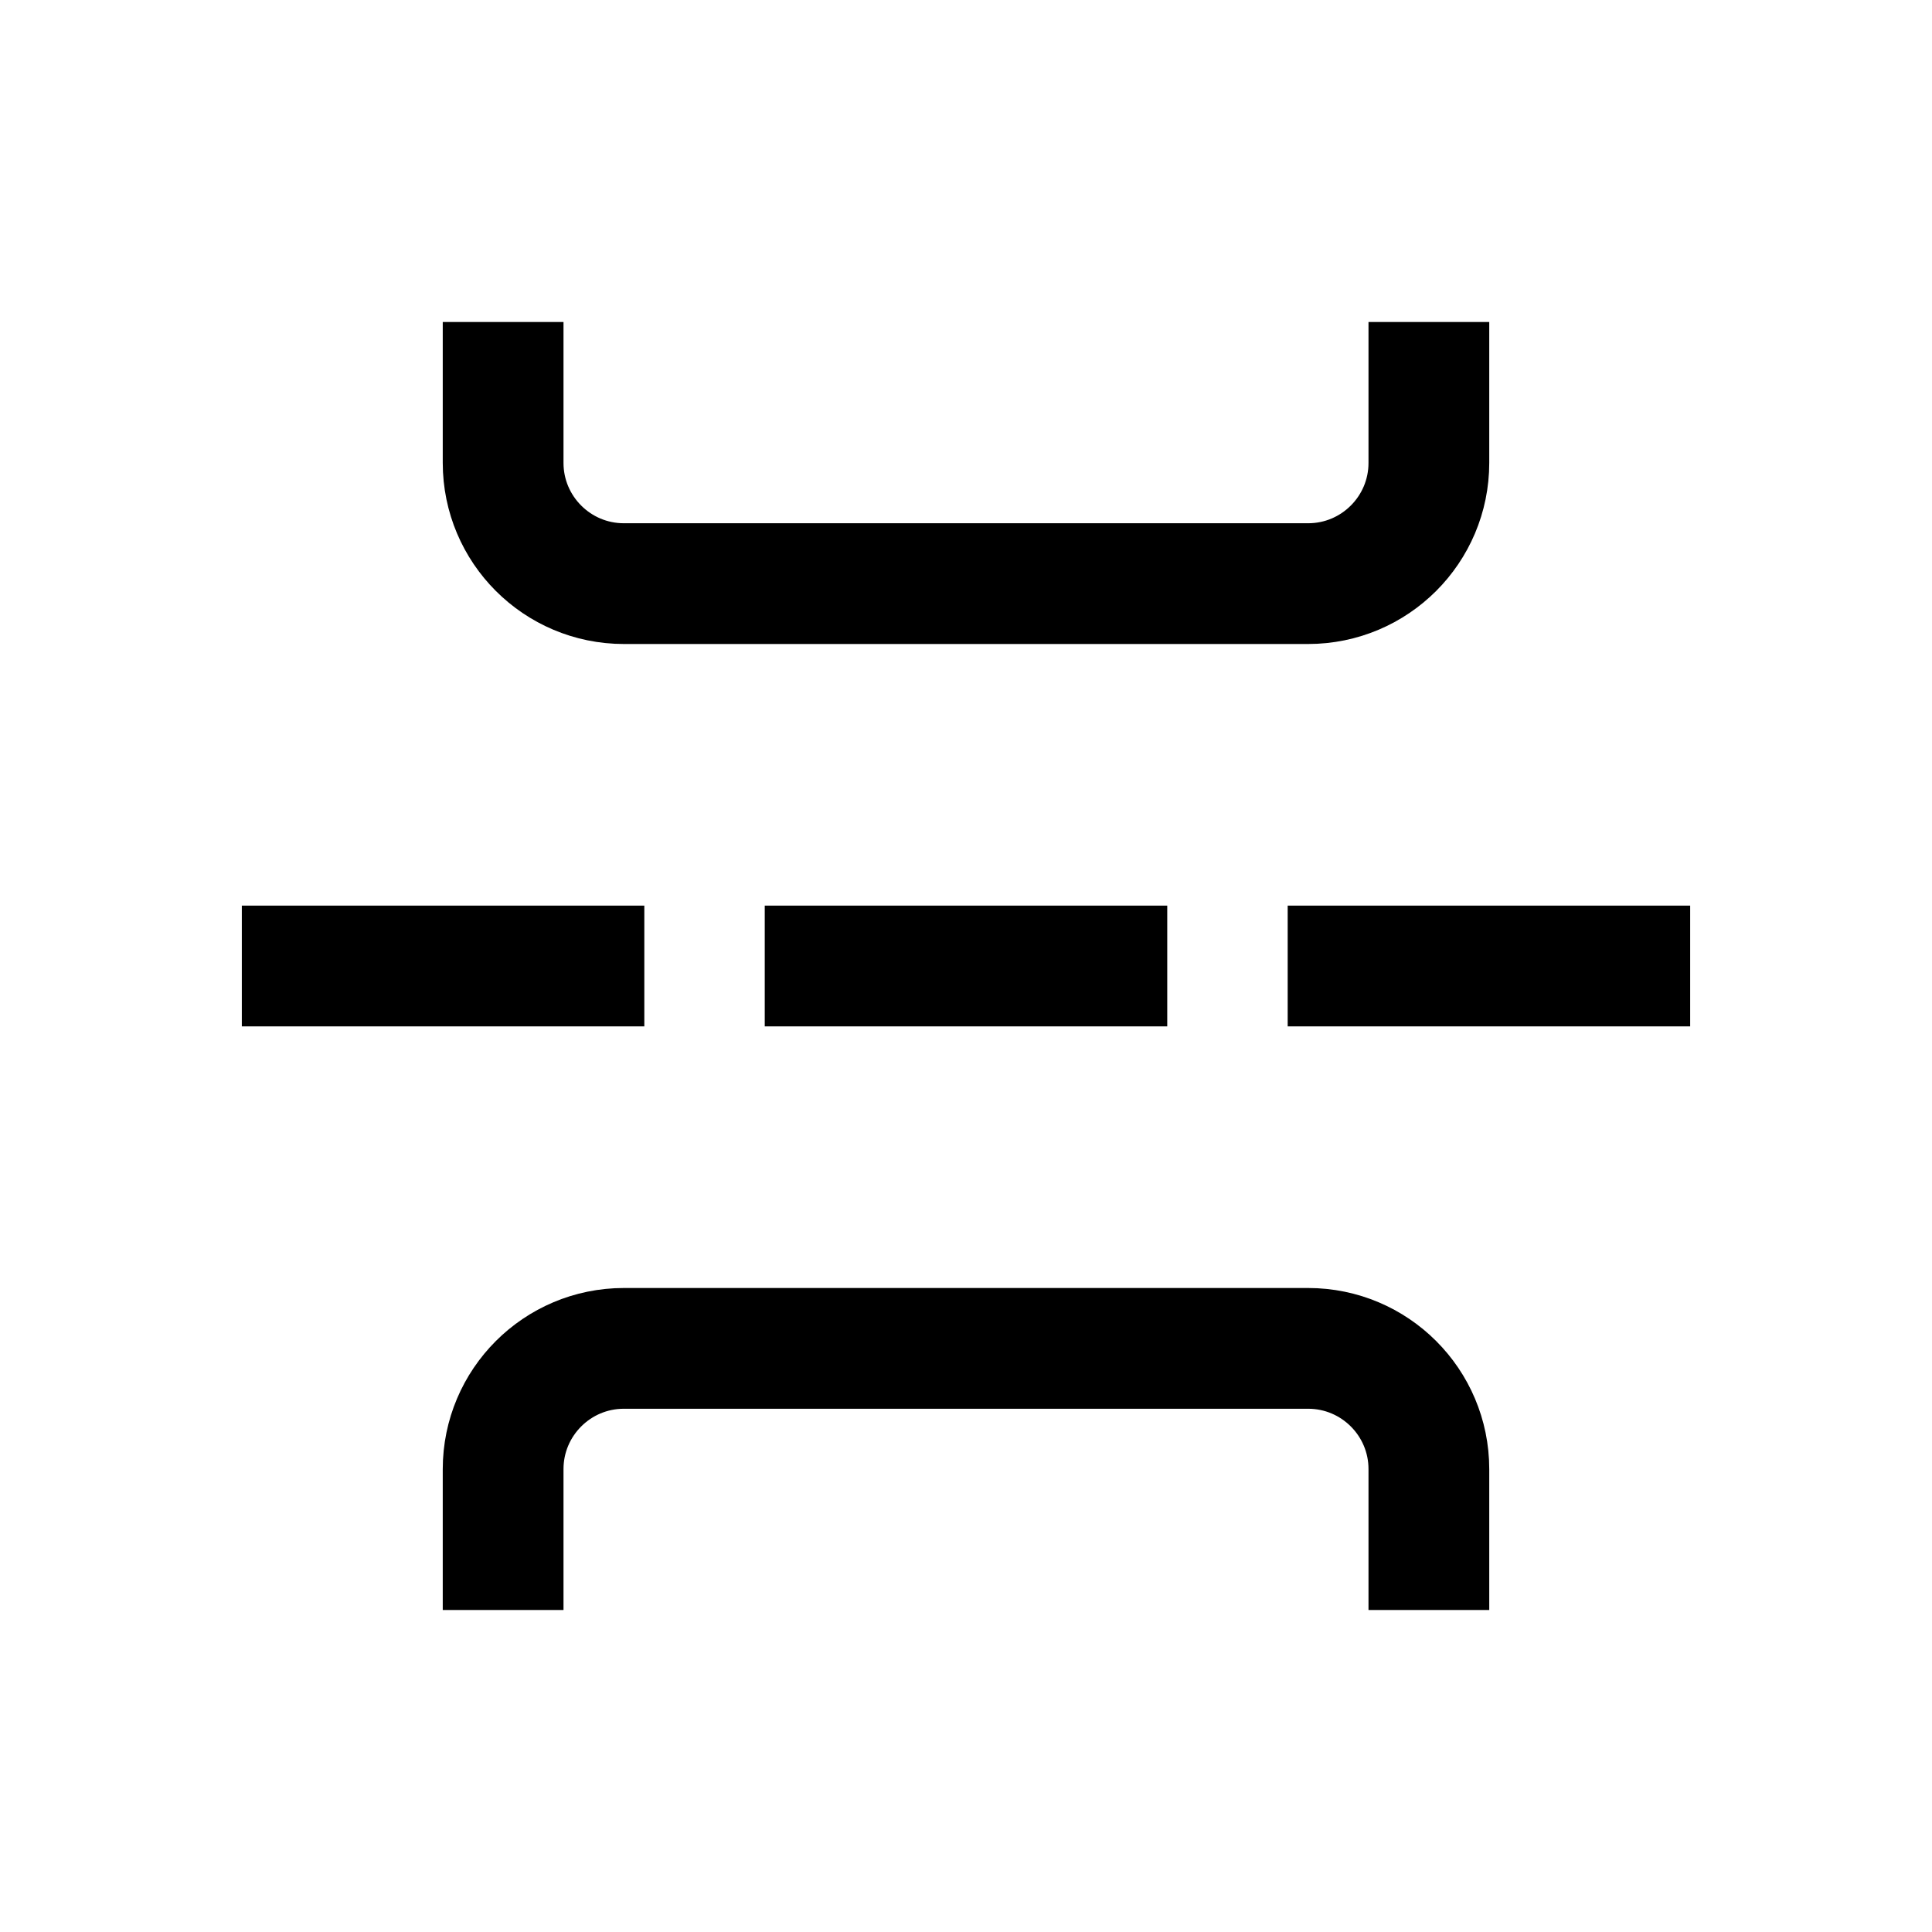
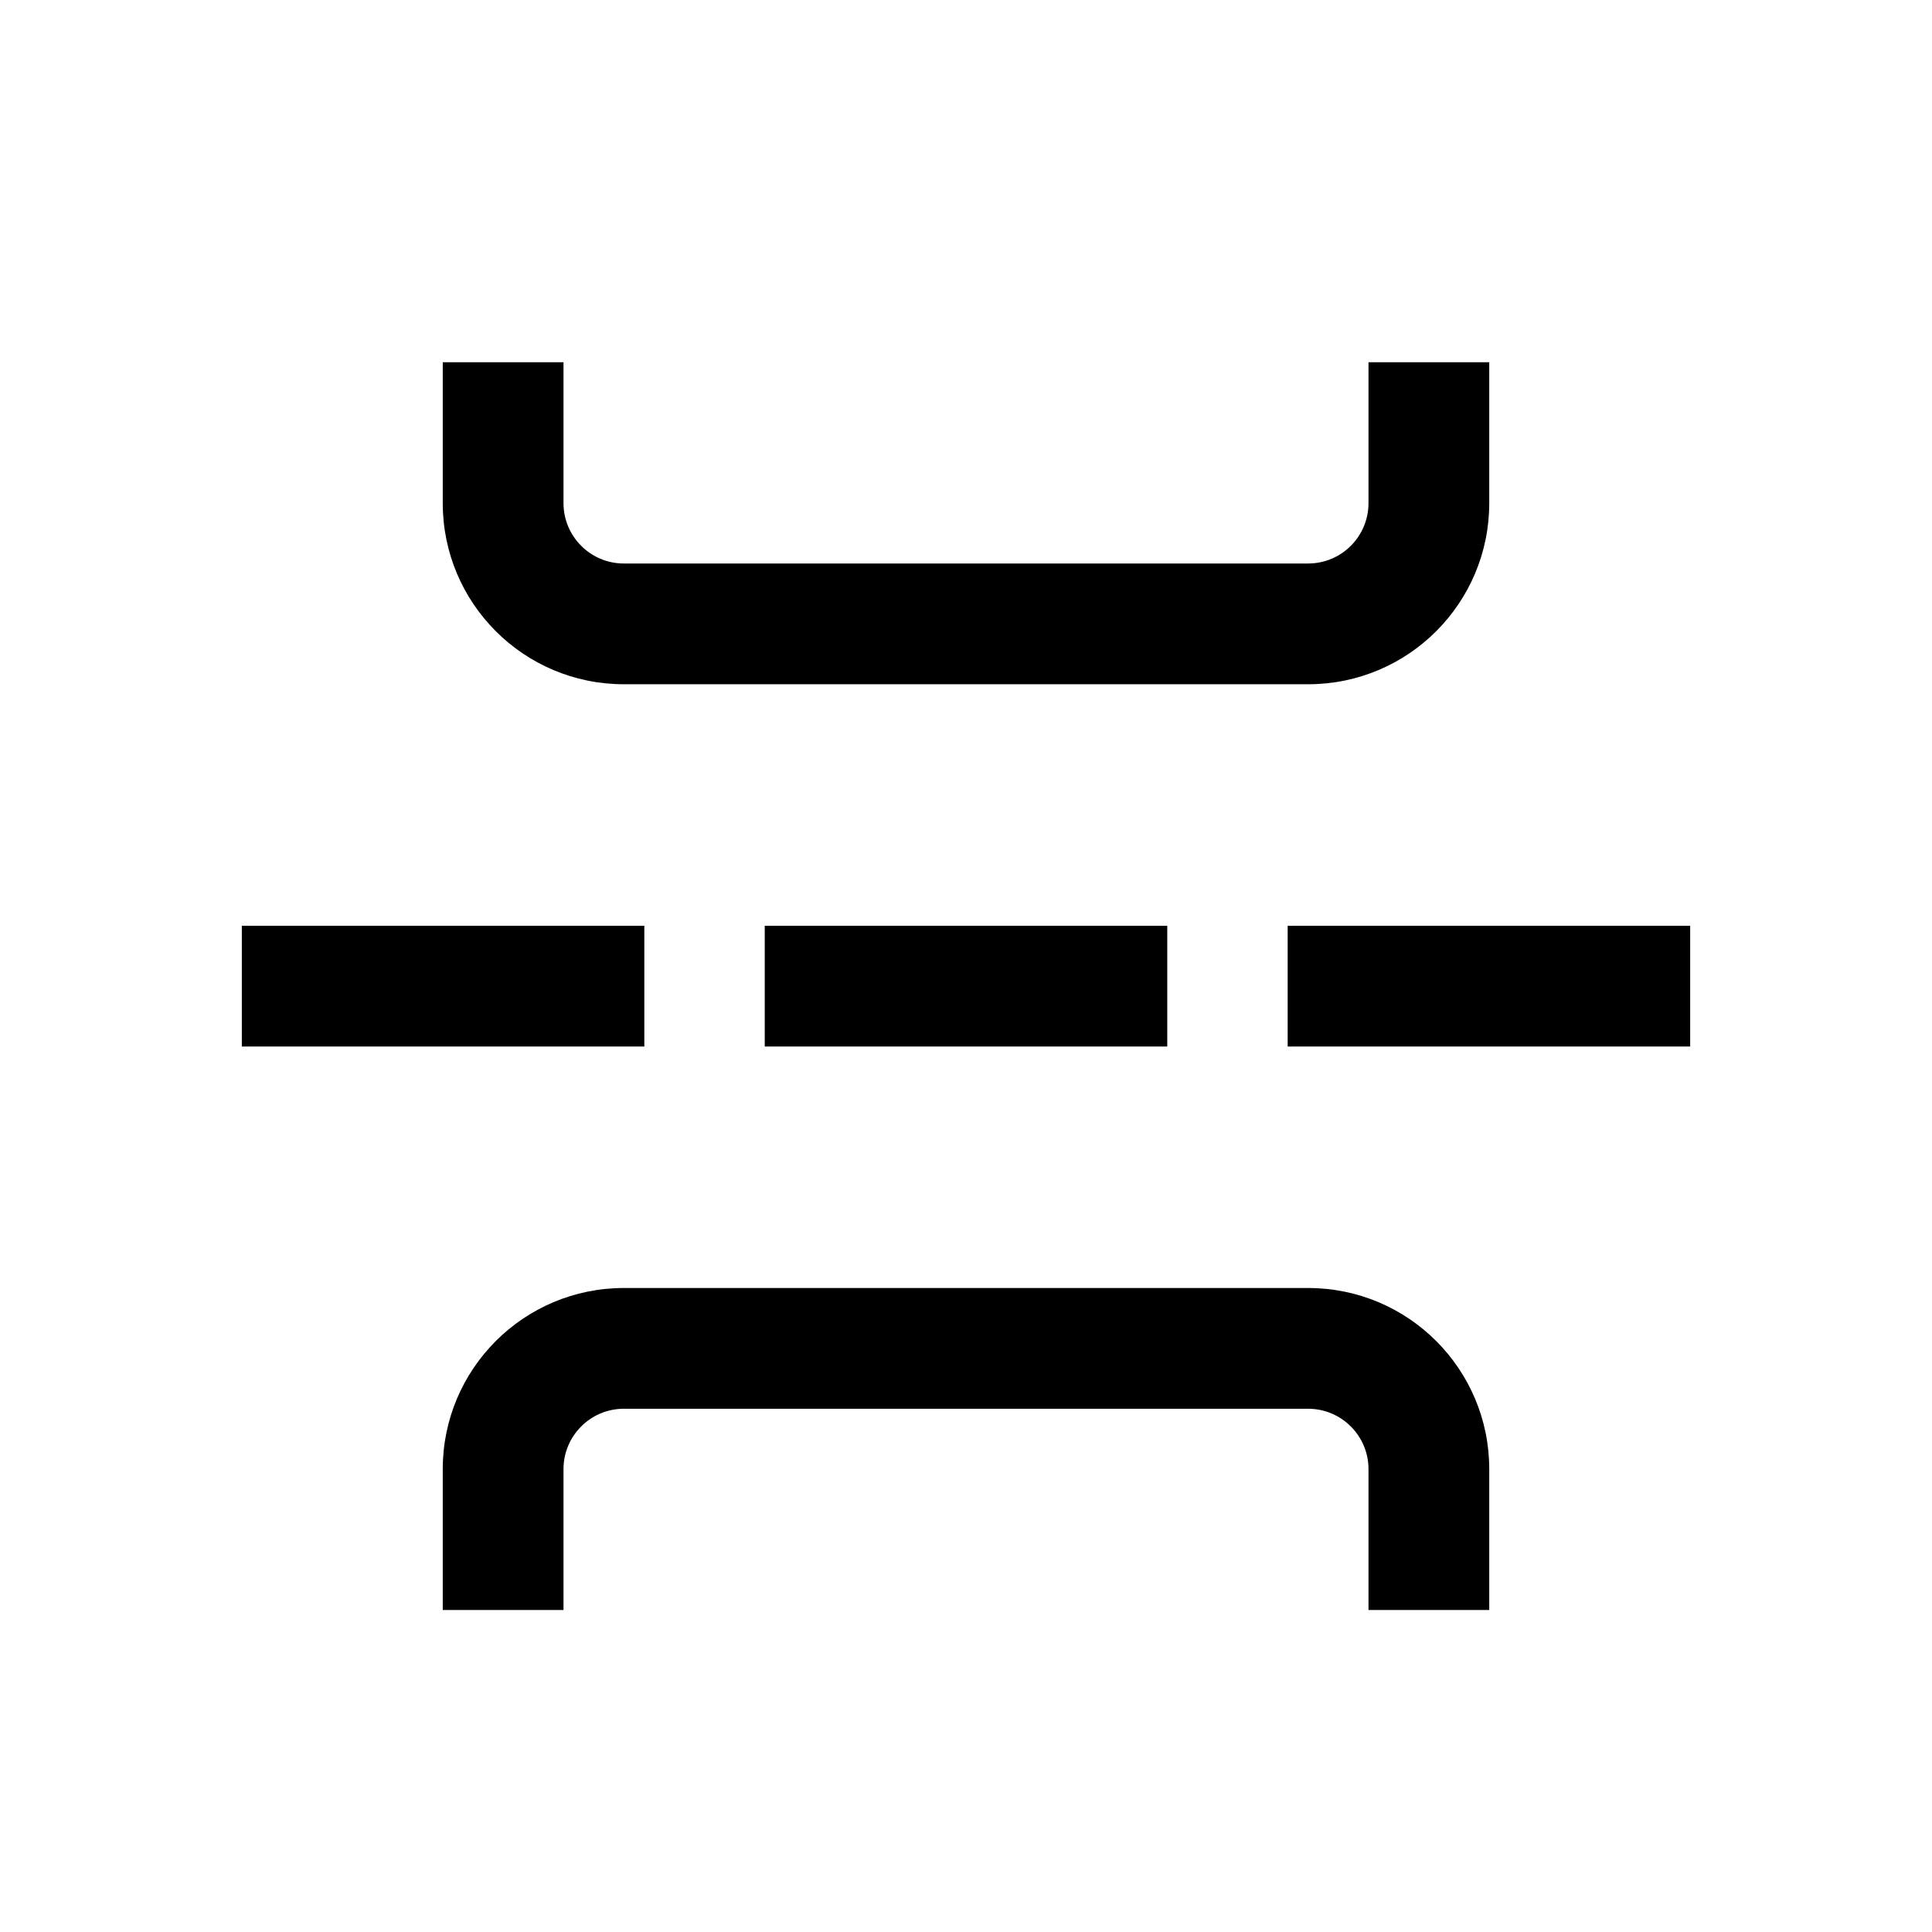
<svg xmlns="http://www.w3.org/2000/svg" width="24" height="24" viewBox="0 0 24 24" fill="none">
-   <path d="M3.754 12H7.254" fill="transparent" stroke="currentColor" stroke-width="1.5" stroke-linecap="square" stroke-linejoin="round" />
-   <path d="M10.25 12H13.75" fill="transparent" stroke="currentColor" stroke-width="1.5" stroke-linecap="square" stroke-linejoin="round" />
-   <path d="M16.746 12H20.246" fill="transparent" stroke="currentColor" stroke-width="1.5" stroke-linecap="square" stroke-linejoin="round" />
-   <path d="M17.75 4.75V5.75C17.75 6.578 17.078 7.25 16.25 7.25H7.75C6.922 7.25 6.25 6.578 6.25 5.75V4.75" fill="transparent" stroke="currentColor" stroke-width="1.5" stroke-linecap="square" stroke-linejoin="round" />
-   <path d="M17.75 19.25V18.25C17.75 17.422 17.078 16.75 16.25 16.75H7.75C6.922 16.75 6.25 17.422 6.25 18.25V19.25" fill="transparent" stroke="currentColor" stroke-width="1.5" stroke-linecap="square" stroke-linejoin="round" />
+   <path fill-rule="evenodd" clip-rule="evenodd" d="M7 4.5V5.25V6.25C7 6.664 7.336 7 7.75 7H16.25C16.664 7 17 6.664 17 6.25V5.25V4.5H18.5V5.25V6.25C18.5 7.493 17.493 8.5 16.25 8.5H7.75C6.507 8.5 5.5 7.493 5.5 6.25V5.25V4.5H7ZM3.004 11.5H3.754H7.254H8.004V13H7.254H3.754H3.004V11.5ZM9.5 11.5H10.25H13.75H14.5V13H13.75H10.25H9.5V11.5ZM16.746 11.5H15.996V13H16.746H20.246H20.996V11.5H20.246H16.746ZM7 19.25V20H5.5V19.25V18.25C5.5 17.007 6.507 16 7.75 16H16.25C17.493 16 18.5 17.007 18.5 18.25V19.25V20H17V19.25V18.25C17 17.836 16.664 17.5 16.25 17.5H7.75C7.336 17.5 7 17.836 7 18.25V19.25Z" fill="currentColor" />
</svg>
